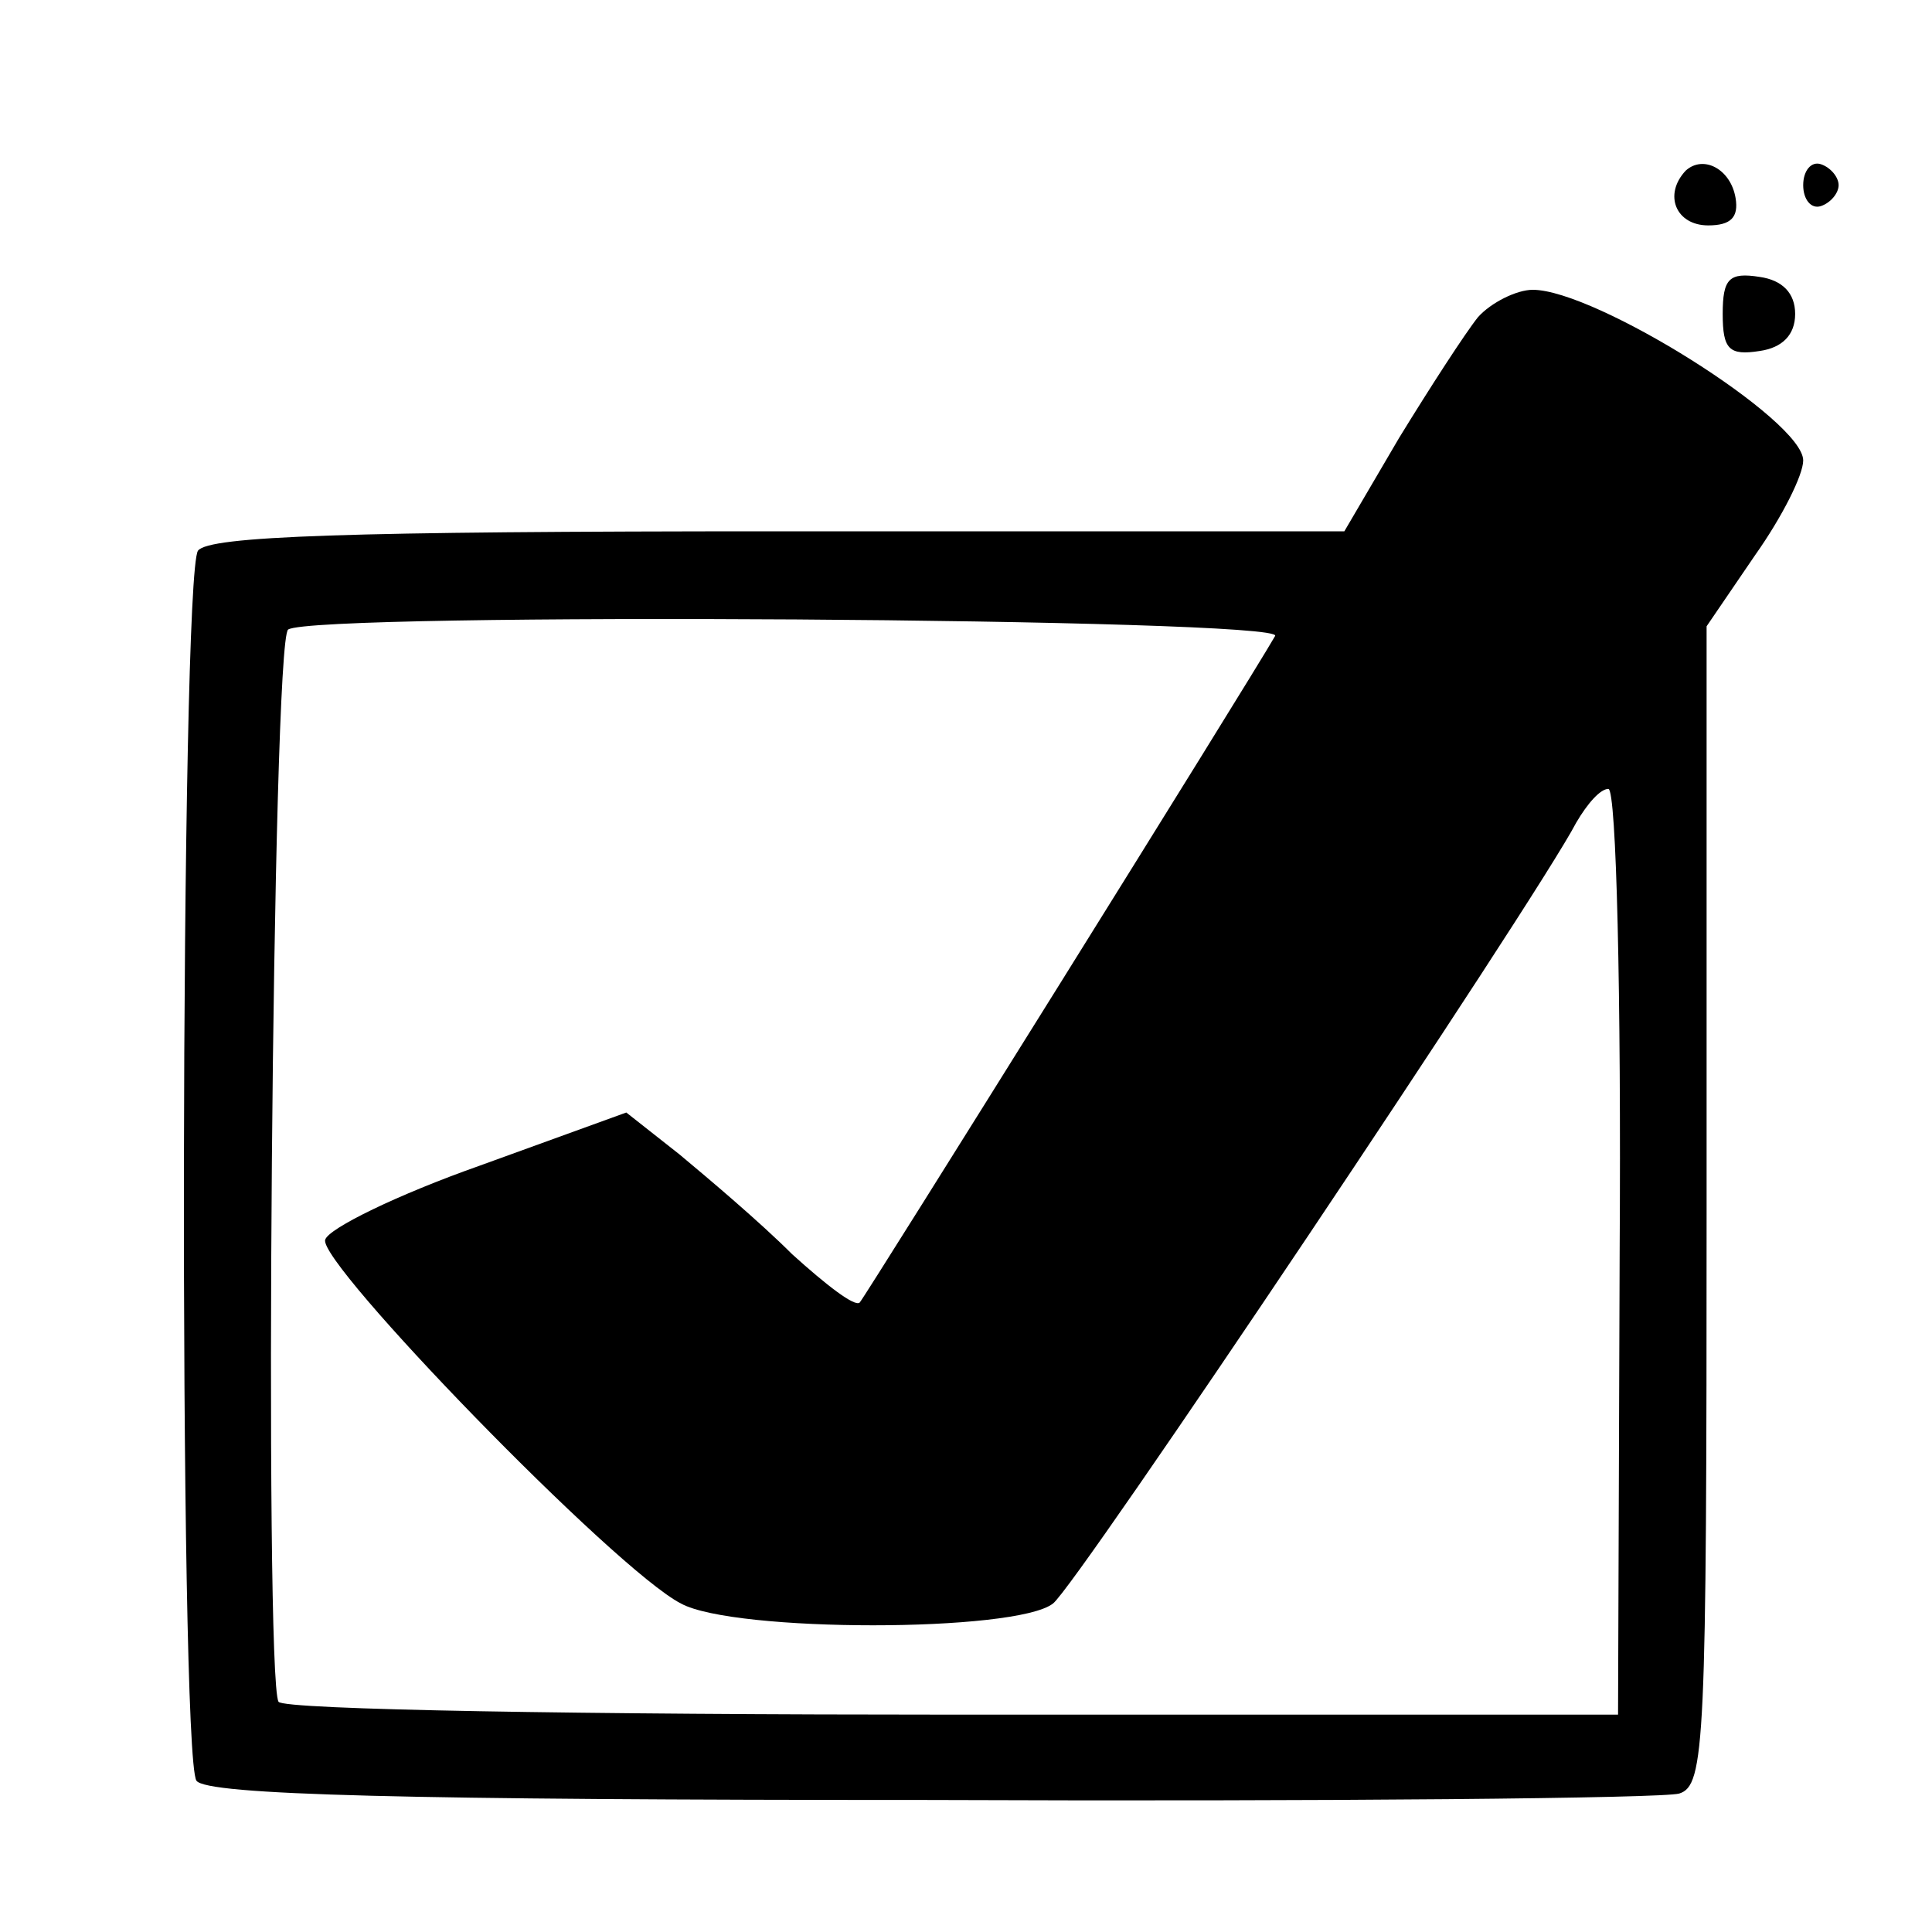
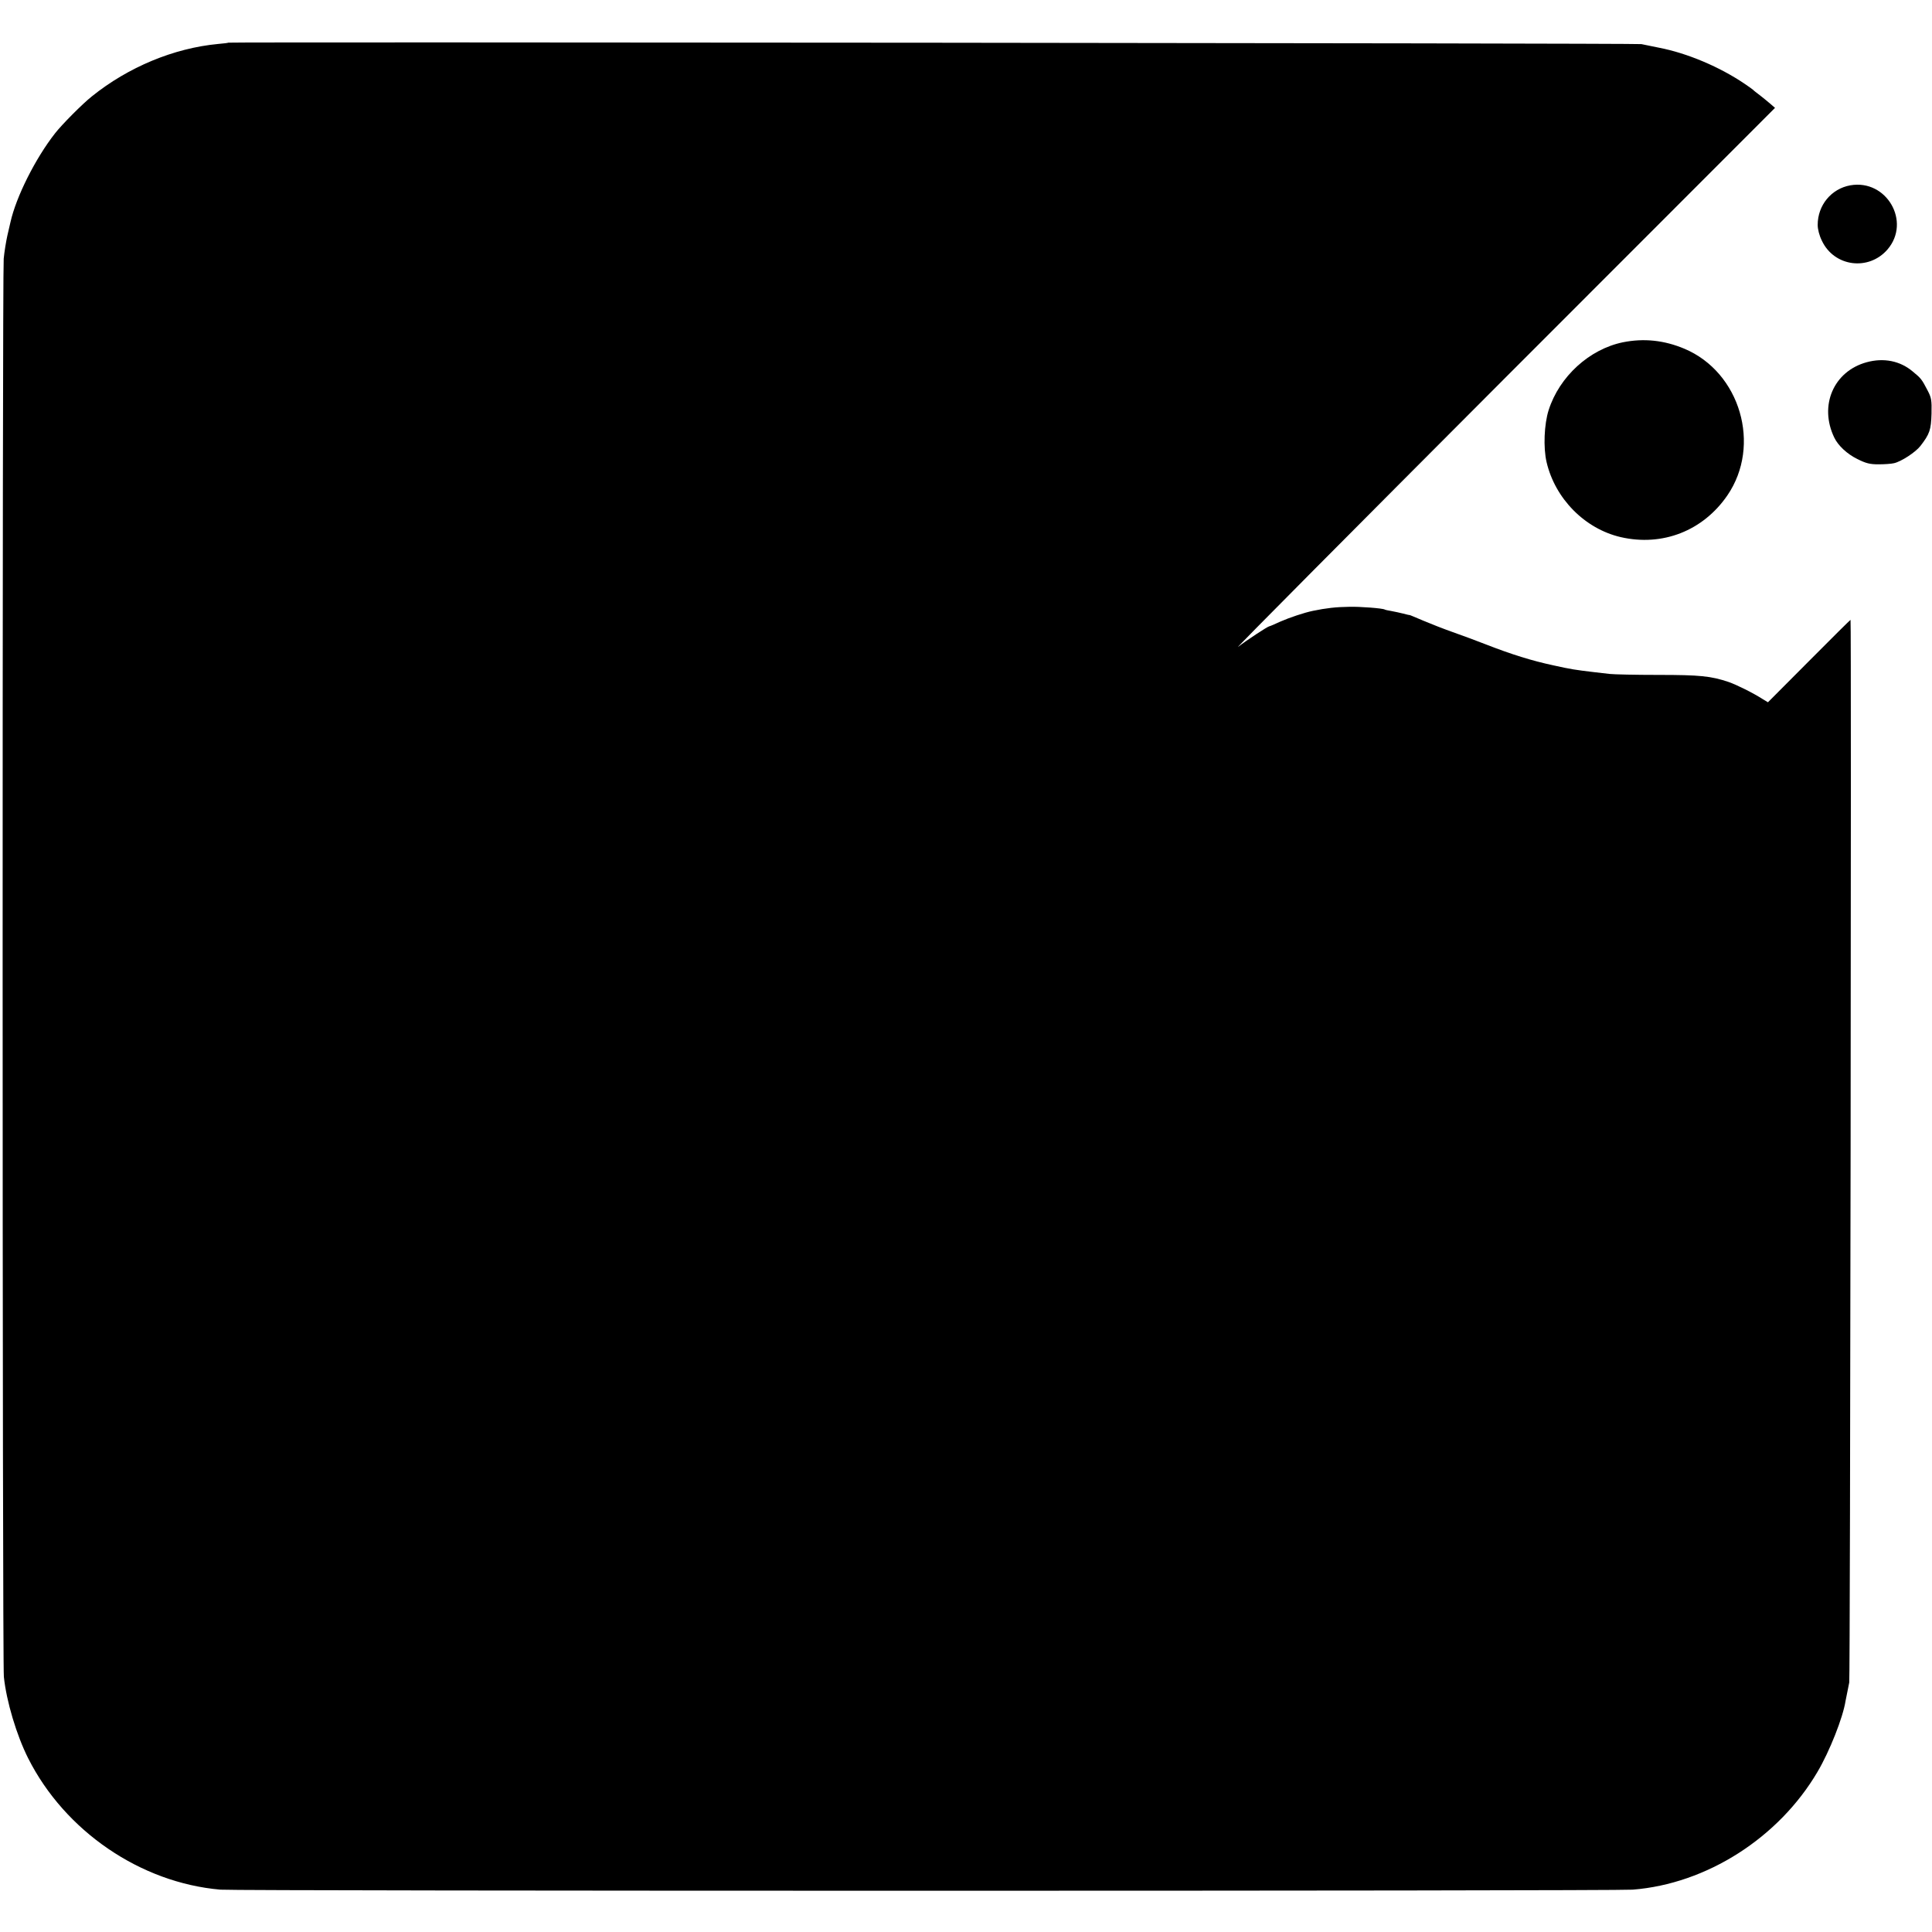
- <svg xmlns="http://www.w3.org/2000/svg" version="1.0" width="120pt" height="120pt" viewBox="0 0 120 120" preserveAspectRatio="xMidYMid meet">
-   <g transform="translate(0,120) scale(0.1,-0.1)" fill="#000000" stroke="none">
-     <path d="M1047 1094 c-14 -15 -6 -34 14 -34 14 0 19 5 17 17 -3 18 -20 27 -31 17z" />
-     <path d="M1120 1085 c0 -9 5 -15 11 -13 6 2 11 8 11 13 0 5 -5 11 -11 13 -6 2 -11 -4 -11 -13z" />
-     <path d="M1070 1005 c0 -22 4 -26 23 -23 14 2 22 10 22 23 0 13 -8 21 -22 23 -19 3 -23 -1 -23 -23z" />
-     <path d="M918 1003 c-8 -10 -30 -44 -49 -75 l-34 -58 -351 0 c-270 0 -354 -3 -361 -12 -11 -15 -12 -747 -1 -764 6 -9 132 -12 455 -12 247 -1 456 1 466 4 16 5 17 31 17 365 l0 360 30 44 c17 24 30 50 30 59 0 25 -129 106 -168 106 -10 0 -26 -8 -34 -17z m-126 -198 c-16 -28 -255 -411 -258 -414 -3 -3 -21 11 -42 30 -20 20 -52 47 -70 62 l-33 26 -91 -33 c-51 -18 -94 -39 -96 -46 -5 -14 180 -205 221 -226 33 -18 208 -18 231 0 14 10 300 437 325 485 7 12 15 21 20 21 5 0 8 -129 7 -287 l-1 -288 -413 0 c-228 0 -416 3 -419 8 -9 15 -4 660 6 666 17 11 620 7 613 -4z" />
+ <svg xmlns="http://www.w3.org/2000/svg" version="1.0" width="1200pt" height="1200pt" viewBox="0 0 1200 1200" preserveAspectRatio="xMidYMid meet">
+   <g transform="translate(0,1200) scale(0.1,-0.1)" fill="#000000" stroke="none">
+     <path d="M1418 11735 c-2 -2 -30 -5 -63 -8 -276 -26 -559 -144 -785 -326 -59 -47 -186 -175 -228 -229 -123 -157 -242 -395 -277 -552 -2 -8 -10 -45 -19 -82 -8 -36 -19 -102 -23 -145 -9 -104 -9 -8718 1 -8808 16 -153 79 -363 151 -506 228 -452 697 -773 1194 -816 101 -9 8661 -9 8772 0 459 36 907 322 1148 732 75 127 158 337 174 440 3 17 8 41 11 55 3 14 8 41 12 60 6 33 14 6600 8 6600 -2 0 -118 -115 -258 -256 l-255 -256 -33 20 c-59 38 -162 89 -211 106 -110 37 -178 44 -437 44 -140 0 -276 3 -302 6 -27 3 -69 8 -95 11 -118 14 -145 18 -253 42 -136 29 -263 69 -417 129 -61 24 -156 59 -210 78 -54 19 -136 51 -183 71 -47 20 -85 36 -85 35 0 -1 -18 3 -40 9 -22 5 -55 13 -74 16 -19 3 -37 7 -40 9 -12 8 -157 19 -221 17 -81 -1 -143 -8 -225 -25 -54 -11 -146 -42 -203 -67 -34 -16 -65 -29 -68 -29 -9 0 -146 -90 -194 -128 -25 -19 716 726 1645 1657 l1690 1691 -30 26 c-16 14 -46 38 -65 53 -19 14 -37 28 -40 32 -3 3 -25 19 -50 36 -157 107 -360 193 -537 227 -43 9 -91 19 -108 22 -27 6 -8771 14 -8777 9z" />
+     <path d="M11493 10849 c-118 -21 -203 -123 -203 -246 0 -27 10 -66 26 -98 76 -162 291 -190 408 -54 147 172 -6 437 -231 398z" />
+     <path d="M10080 9874 c-208 -43 -394 -212 -461 -421 -28 -88 -34 -233 -13 -323 53 -227 237 -414 460 -466 260 -60 512 39 663 259 213 311 80 765 -267 911 -126 53 -252 66 -382 40z" />
+     <path d="M11594 9750 c-205 -56 -297 -269 -201 -468 24 -50 80 -102 143 -133 54 -27 78 -33 132 -33 37 0 80 3 96 7 45 10 135 69 164 107 58 75 66 100 69 200 2 86 -1 100 -25 146 -36 69 -40 74 -91 116 -79 67 -181 87 -287 58z" />
  </g>
</svg>
